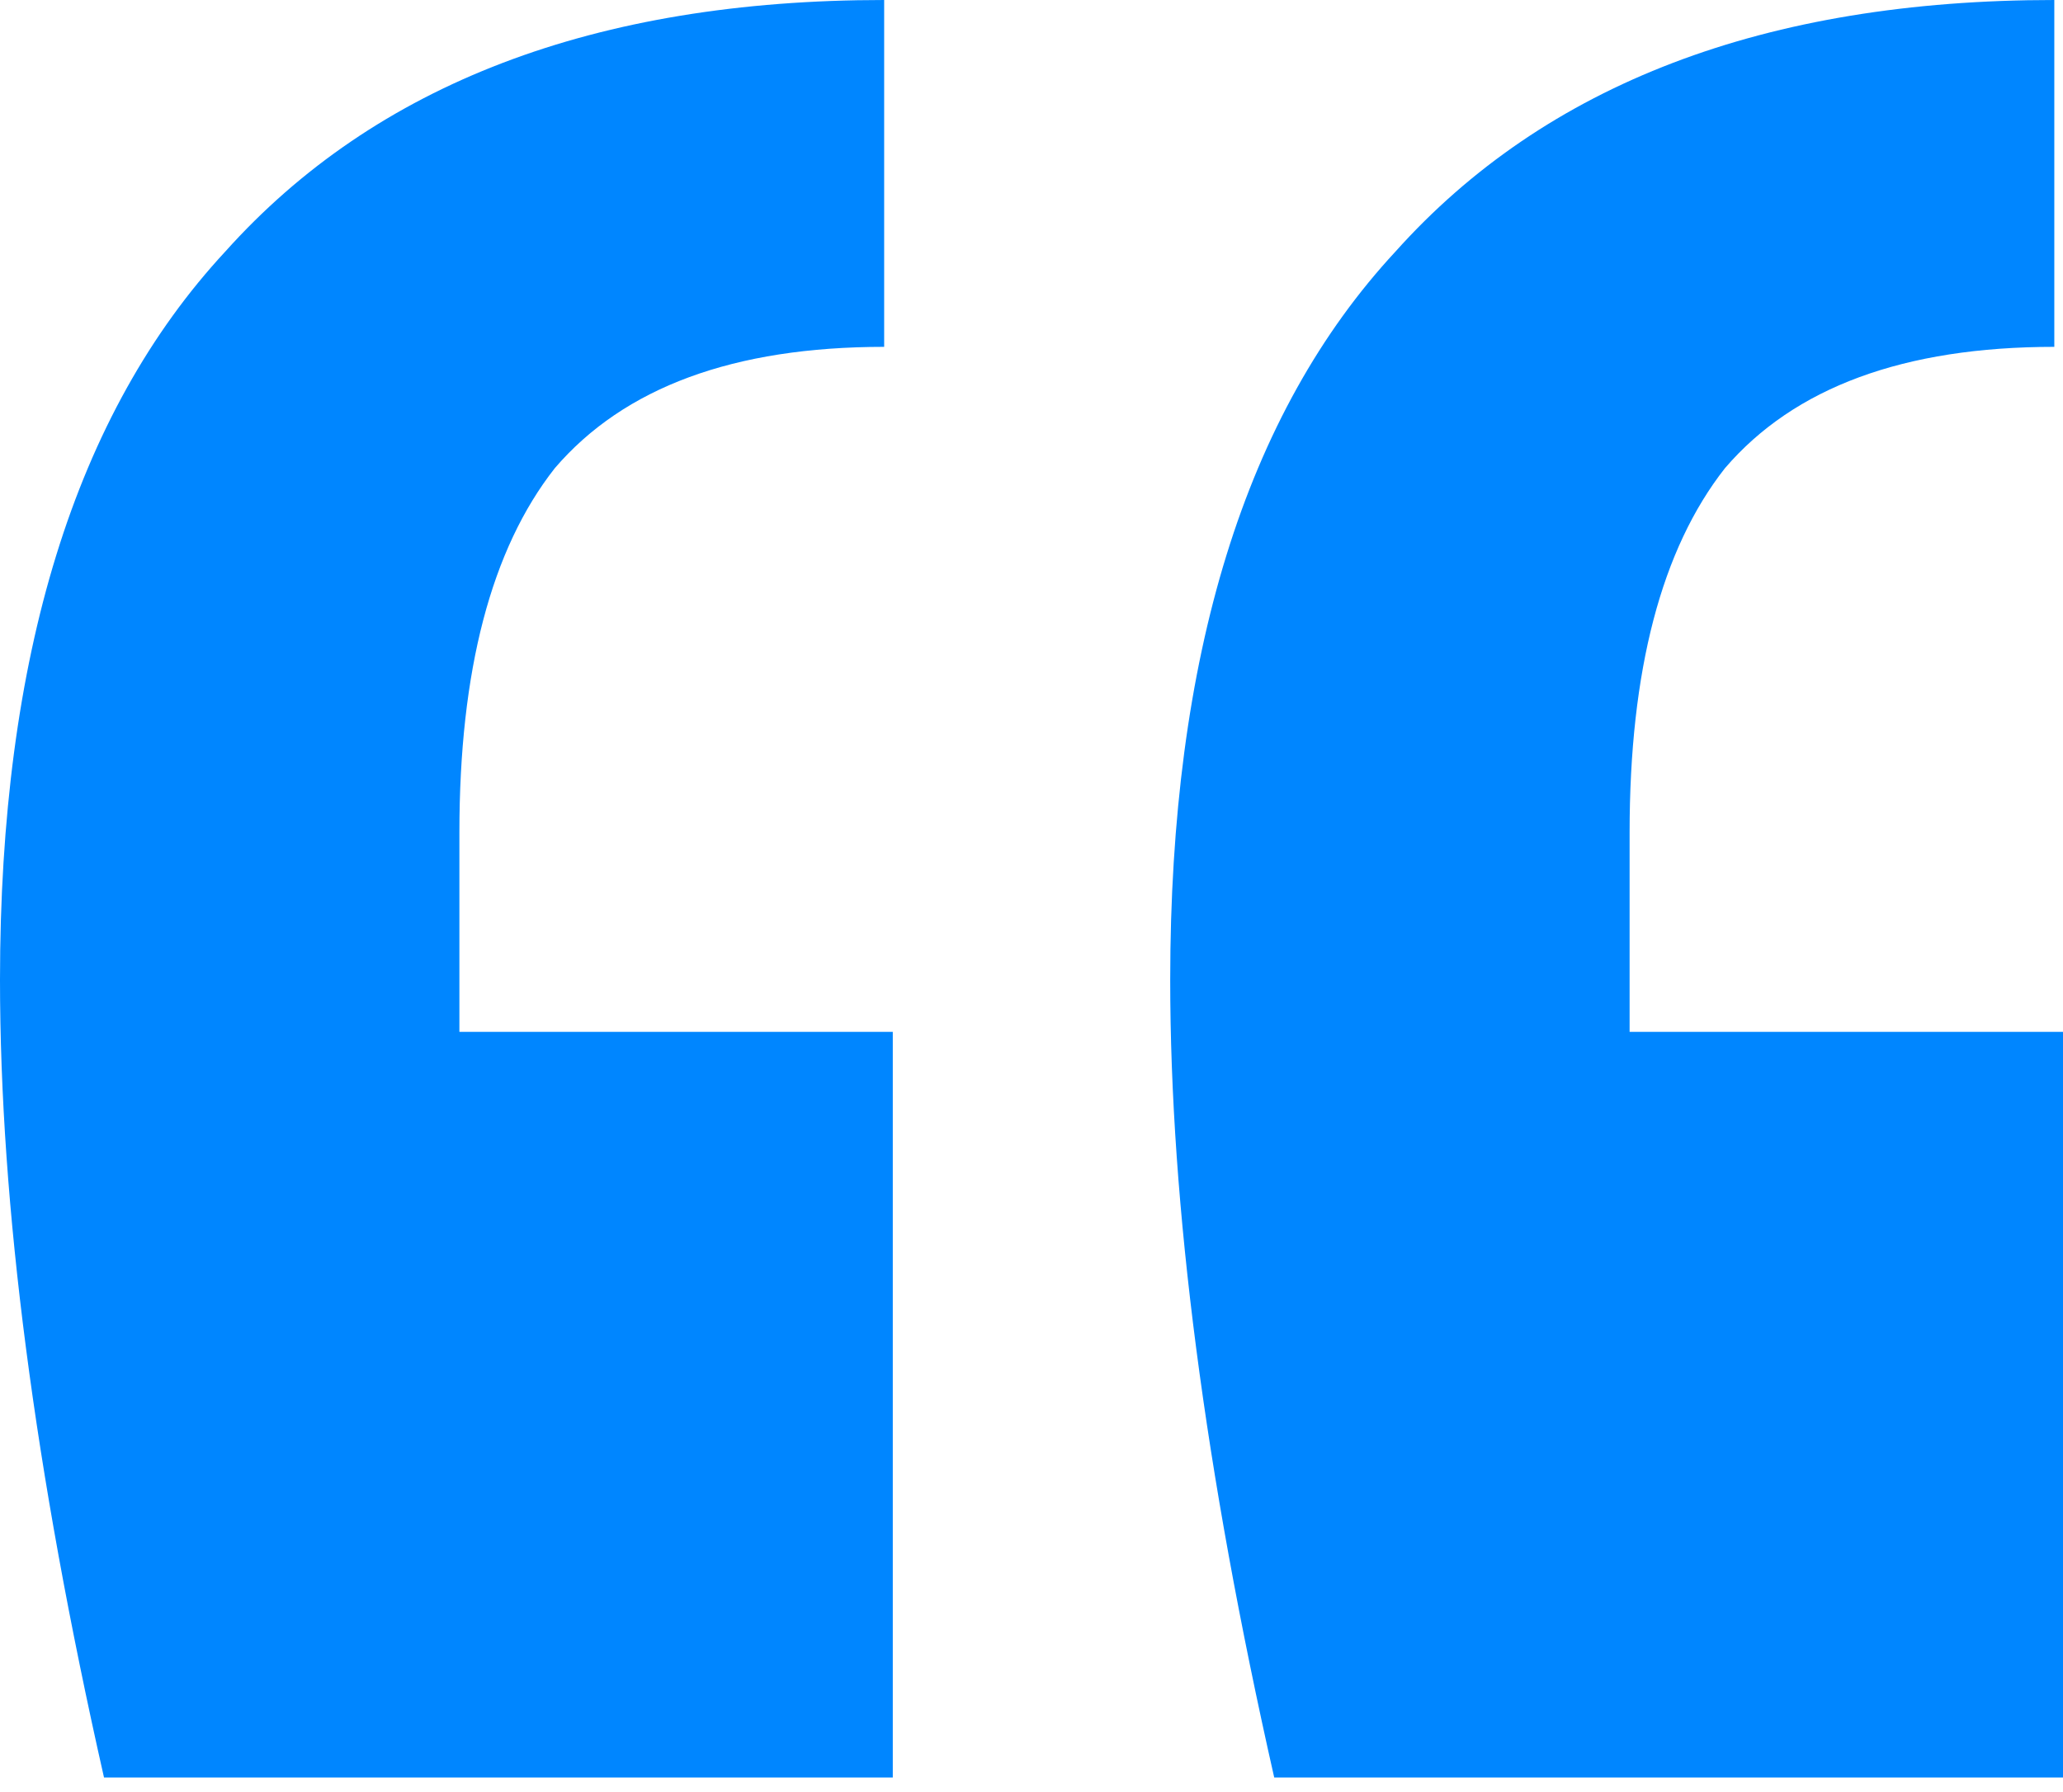
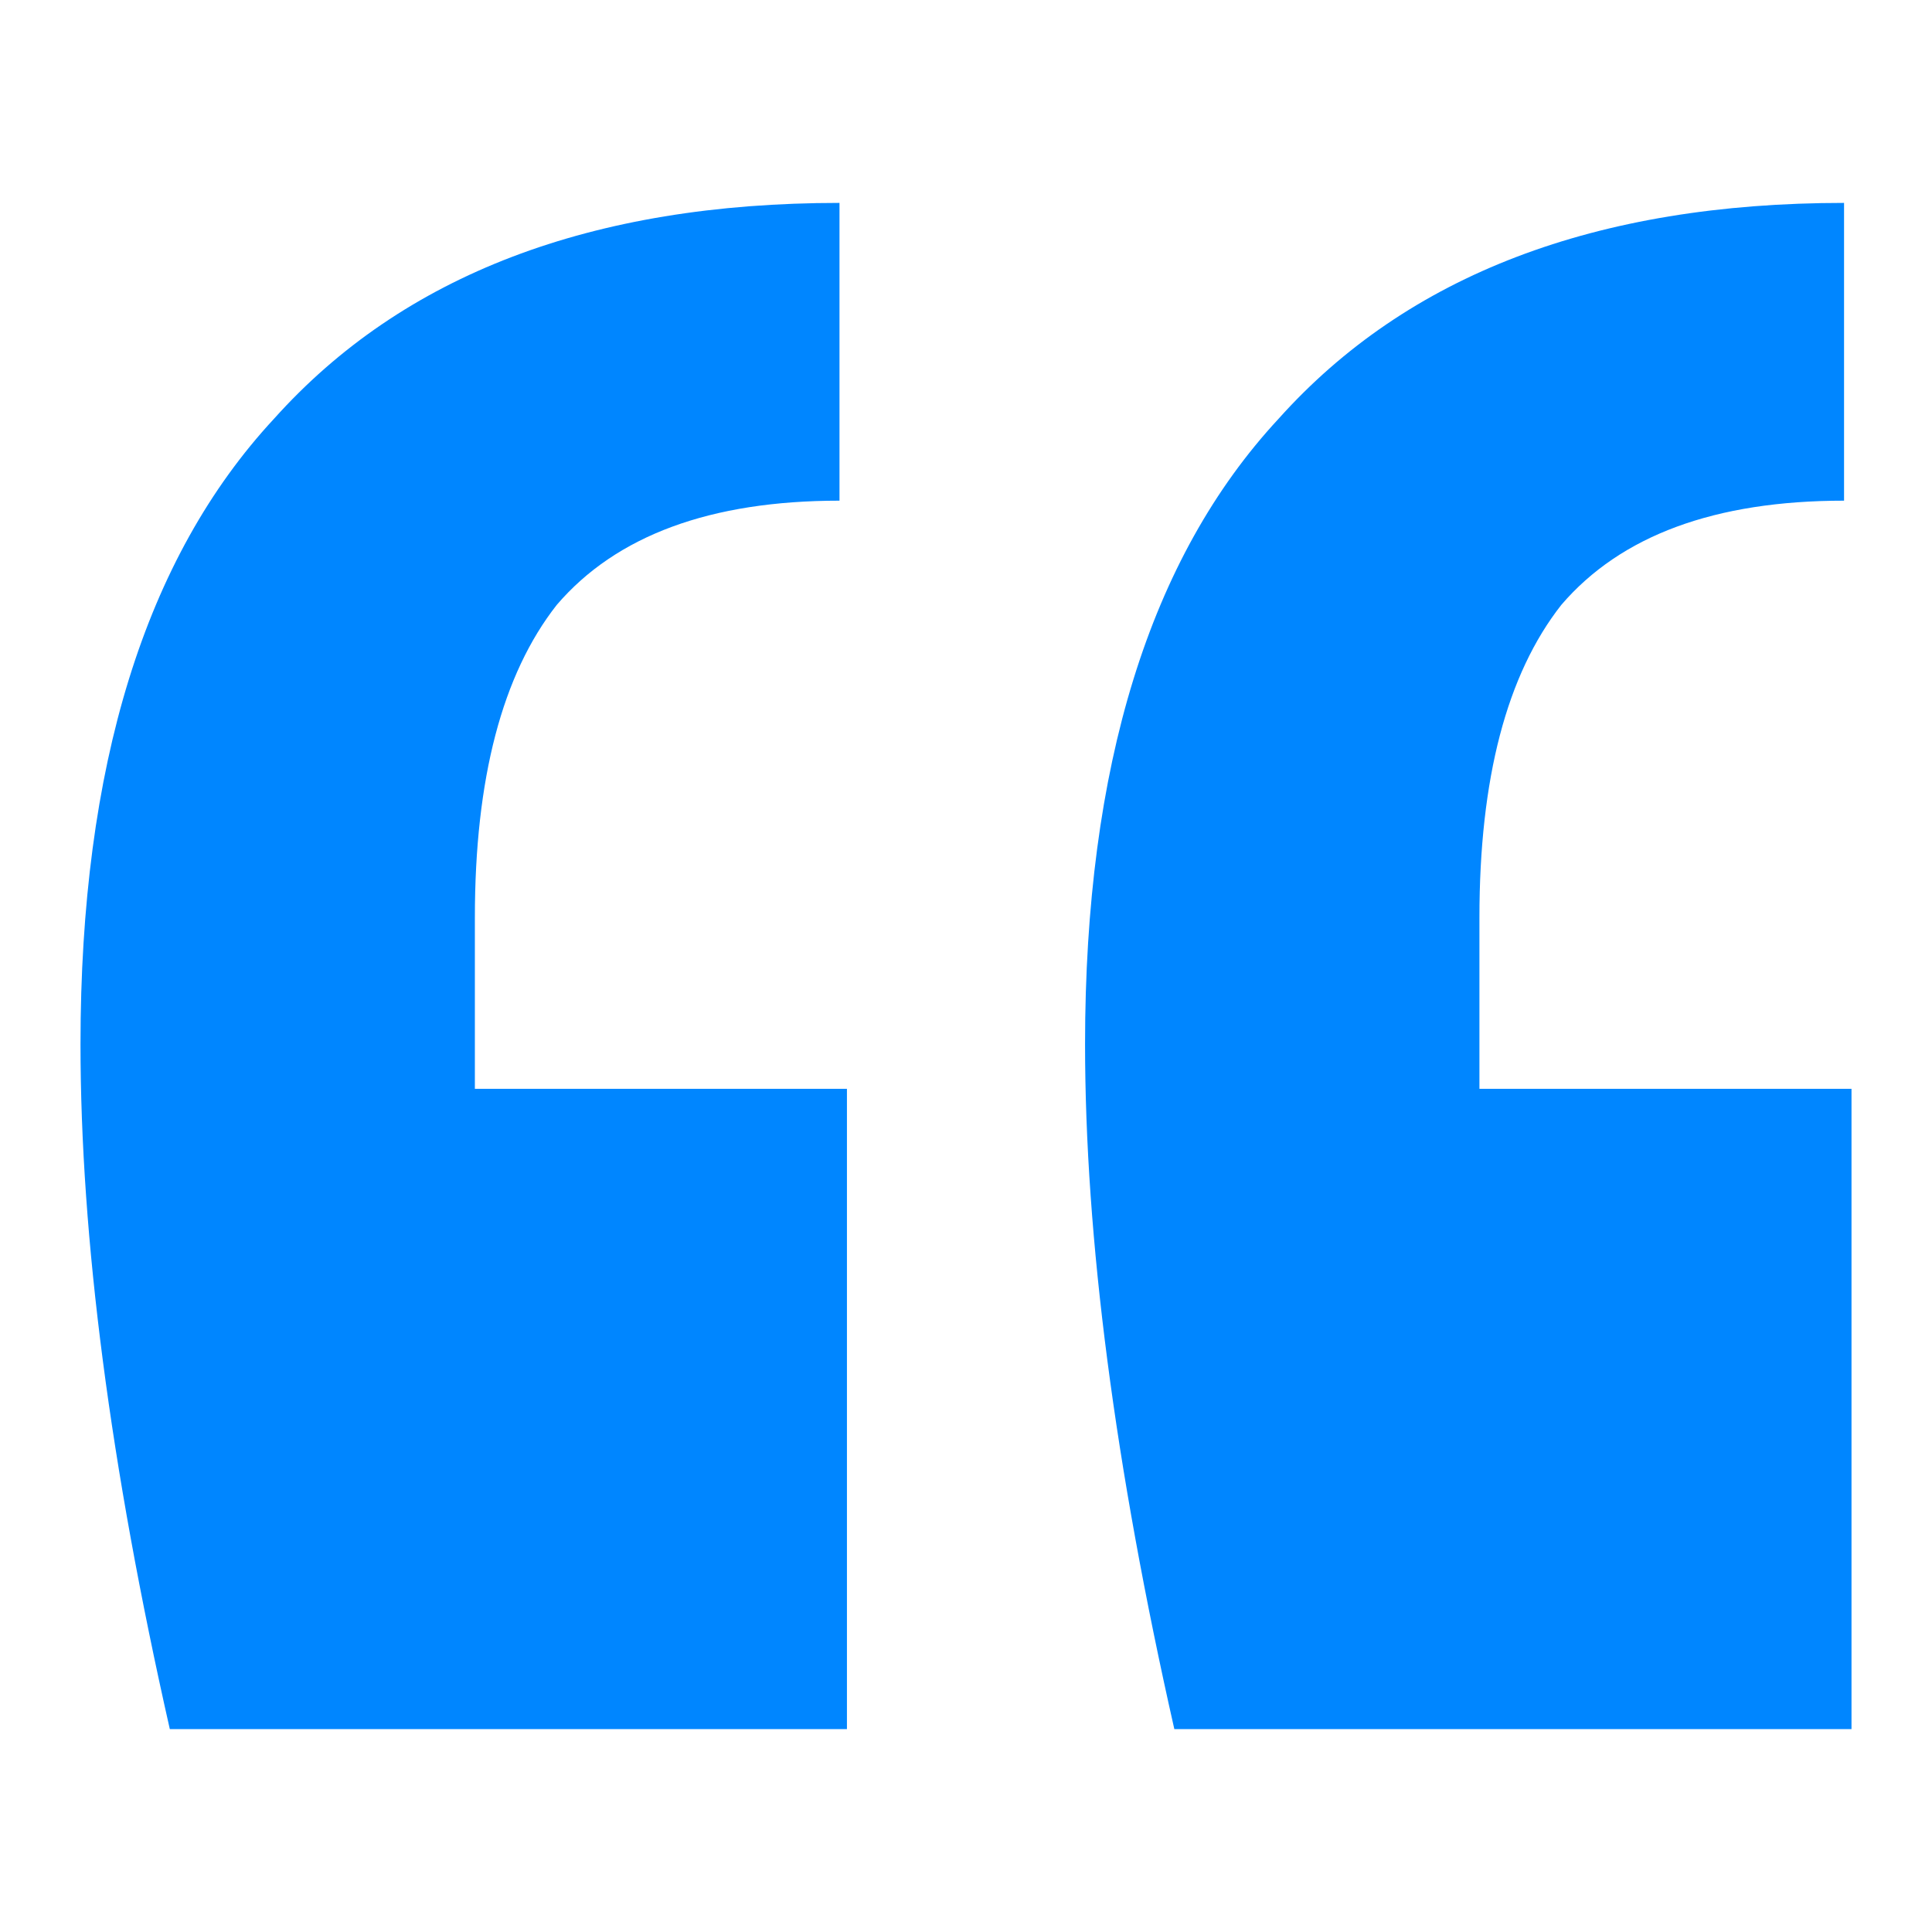
- <svg xmlns="http://www.w3.org/2000/svg" width="38" height="33" viewBox="0 0 38 33" fill="none">
-   <path d="M1.916 32.748C0.639 27.104 0 22.205 0 18.051C0 12.088 1.384 7.615 4.151 4.633C6.919 1.544 10.964 0 16.286 0V6.39C13.518 6.39 11.496 7.135 10.219 8.626C9.048 10.117 8.462 12.354 8.462 15.336V19.01H16.445V32.748H1.916ZM23.471 32.748C22.193 27.104 21.555 22.205 21.555 18.051C21.555 12.088 22.938 7.615 25.706 4.633C28.473 1.544 32.518 0 37.84 0V6.39C35.073 6.39 33.05 7.135 31.773 8.626C30.602 10.117 30.017 12.354 30.017 15.336V19.01H38V32.748H23.471Z" fill="#0086ff" />
+ <svg xmlns="http://www.w3.org/2000/svg" width="48" height="48" viewBox="0 0 48 48" fill="none">
+   <path d="M4.219 42.959c-1.479,-6.536 -2.219,-12.208 -2.219,-17.017 0,-6.906 1.602,-12.084 4.807,-15.537 3.204,-3.577 7.888,-5.364 14.05,-5.364l0 7.398c-3.204,0 -5.546,0.864 -7.025,2.59 -1.355,1.726 -2.034,4.316 -2.034,7.769l0 4.254 9.244 0 0 15.907 -16.823 0zm24.957 0c-1.478,-6.536 -2.218,-12.208 -2.218,-17.017 0,-6.906 1.602,-12.084 4.807,-15.537 3.204,-3.577 7.887,-5.364 14.05,-5.364l0 7.398c-3.205,0 -5.546,0.864 -7.025,2.59 -1.356,1.726 -2.034,4.316 -2.034,7.769l0 4.254 9.244 0 0 15.907 -16.824 0z" fill="#0086ff" />
</svg>
